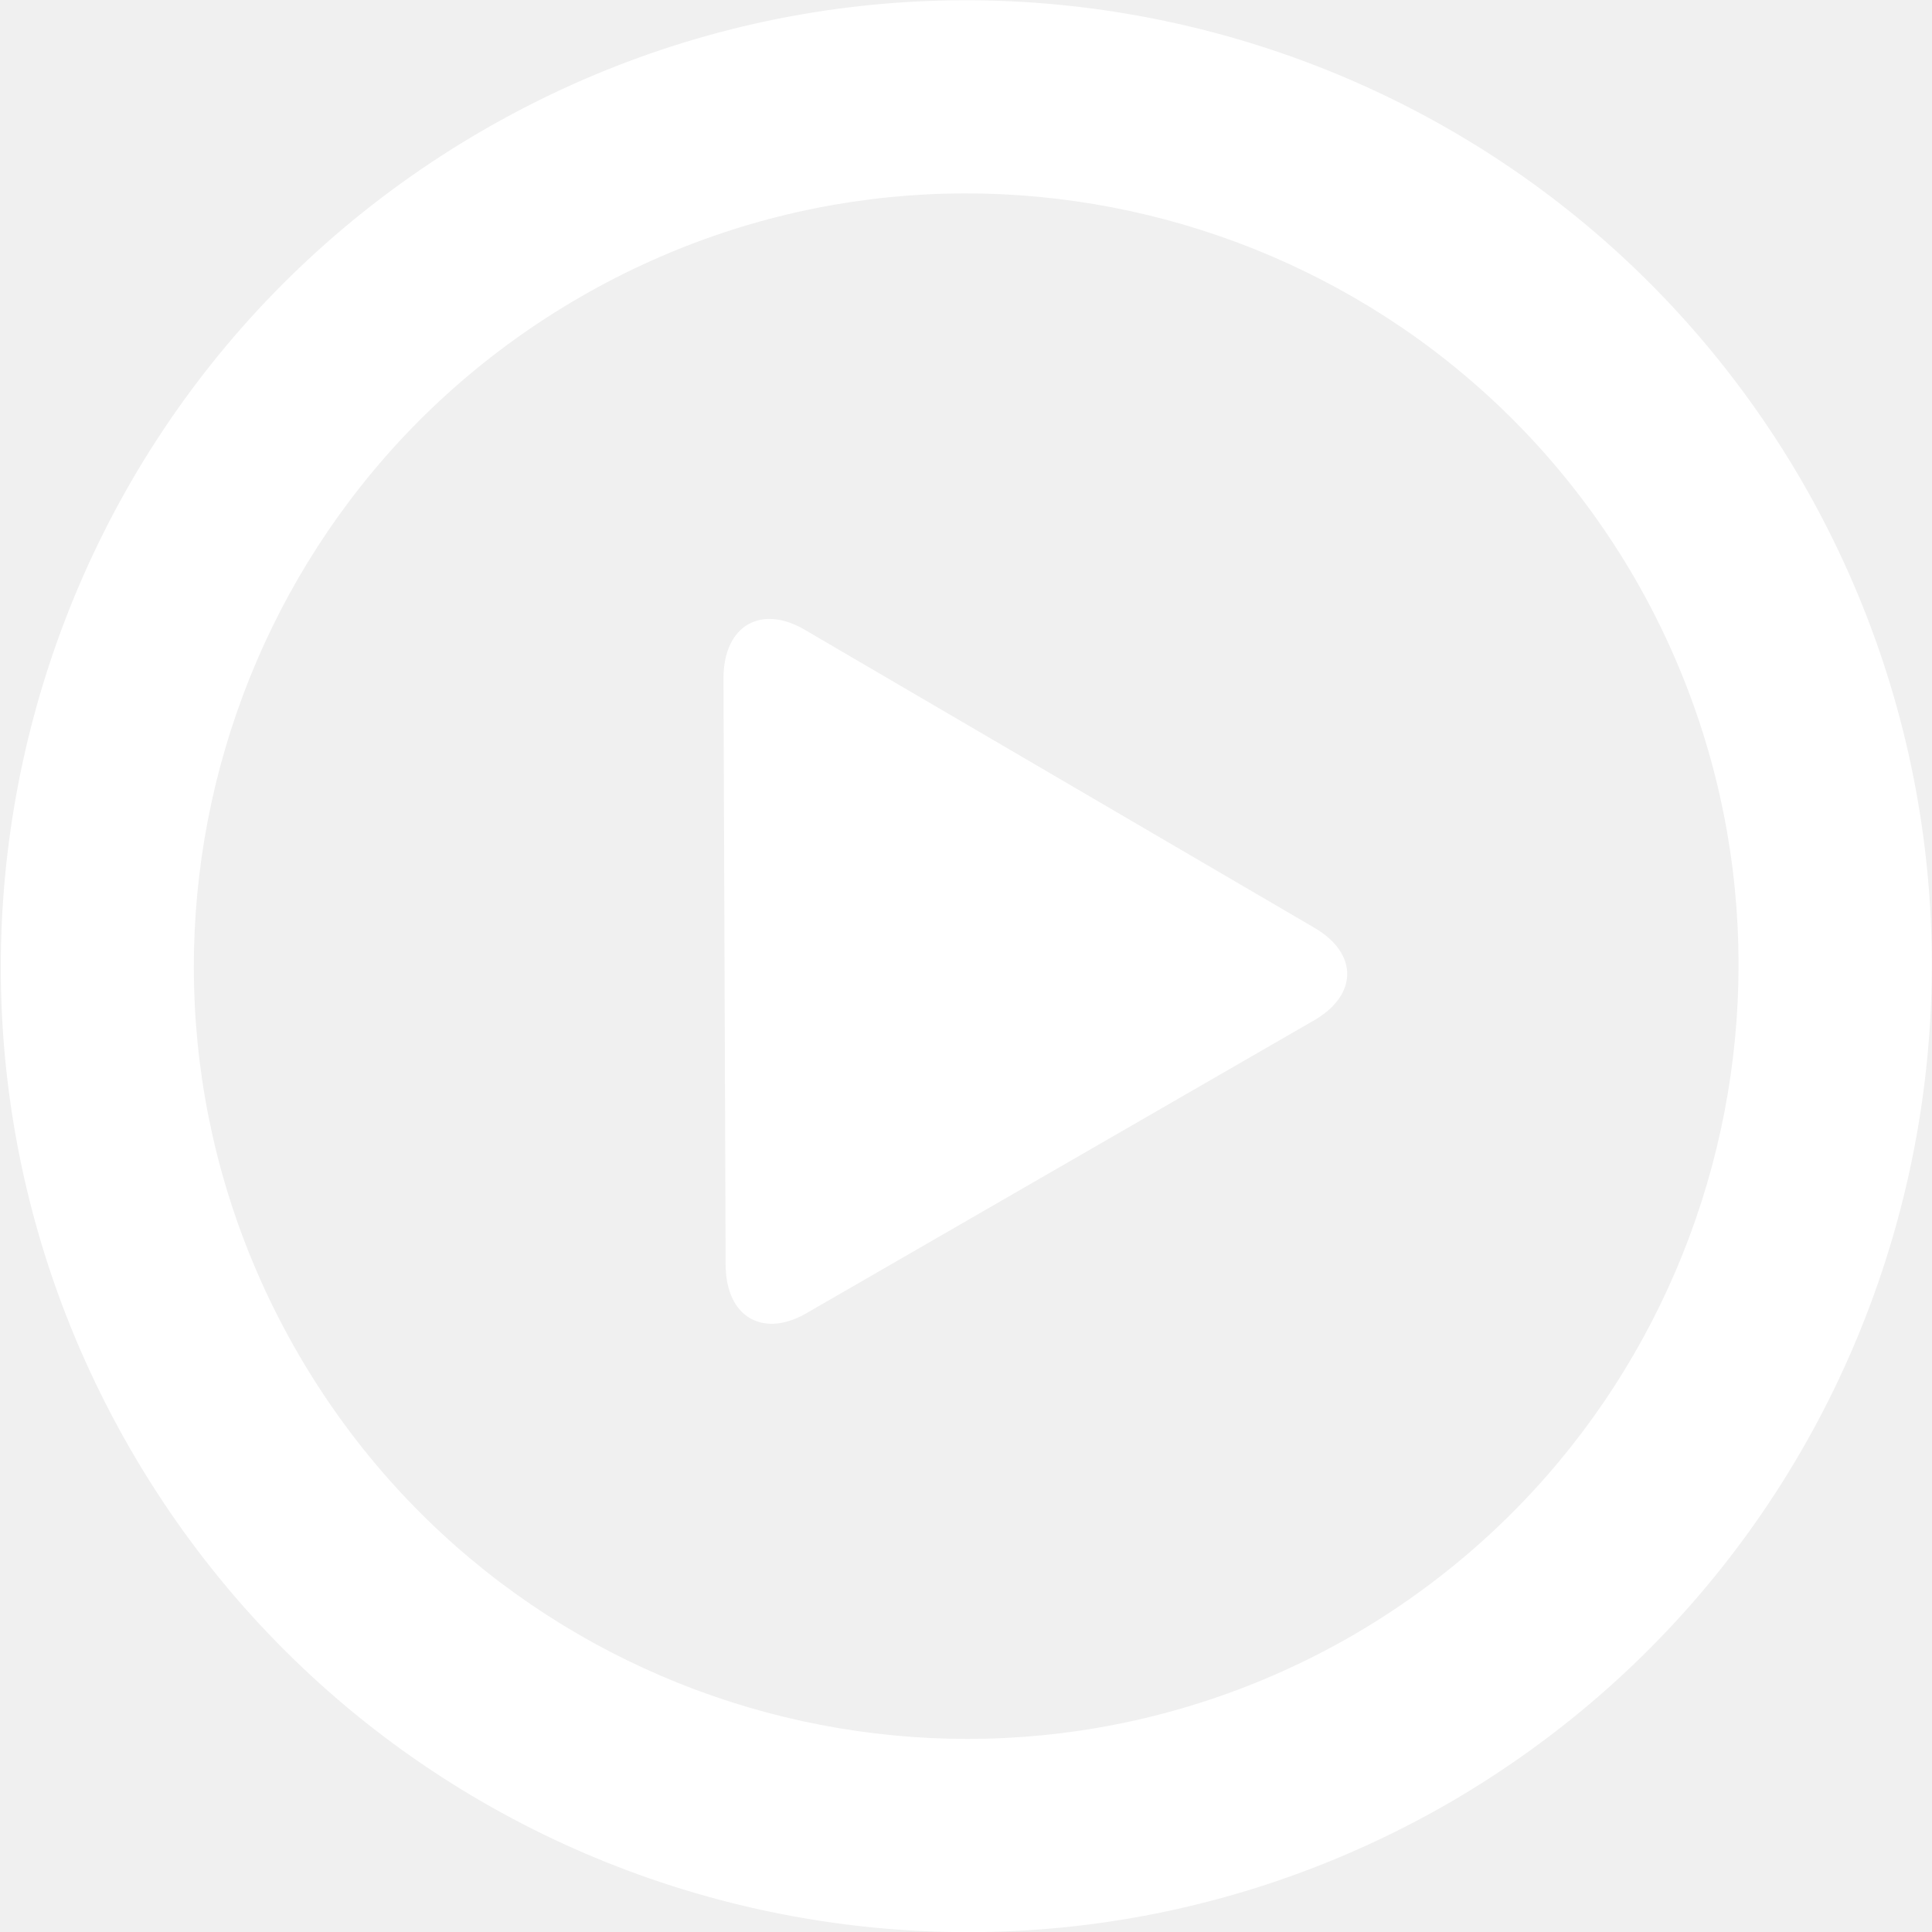
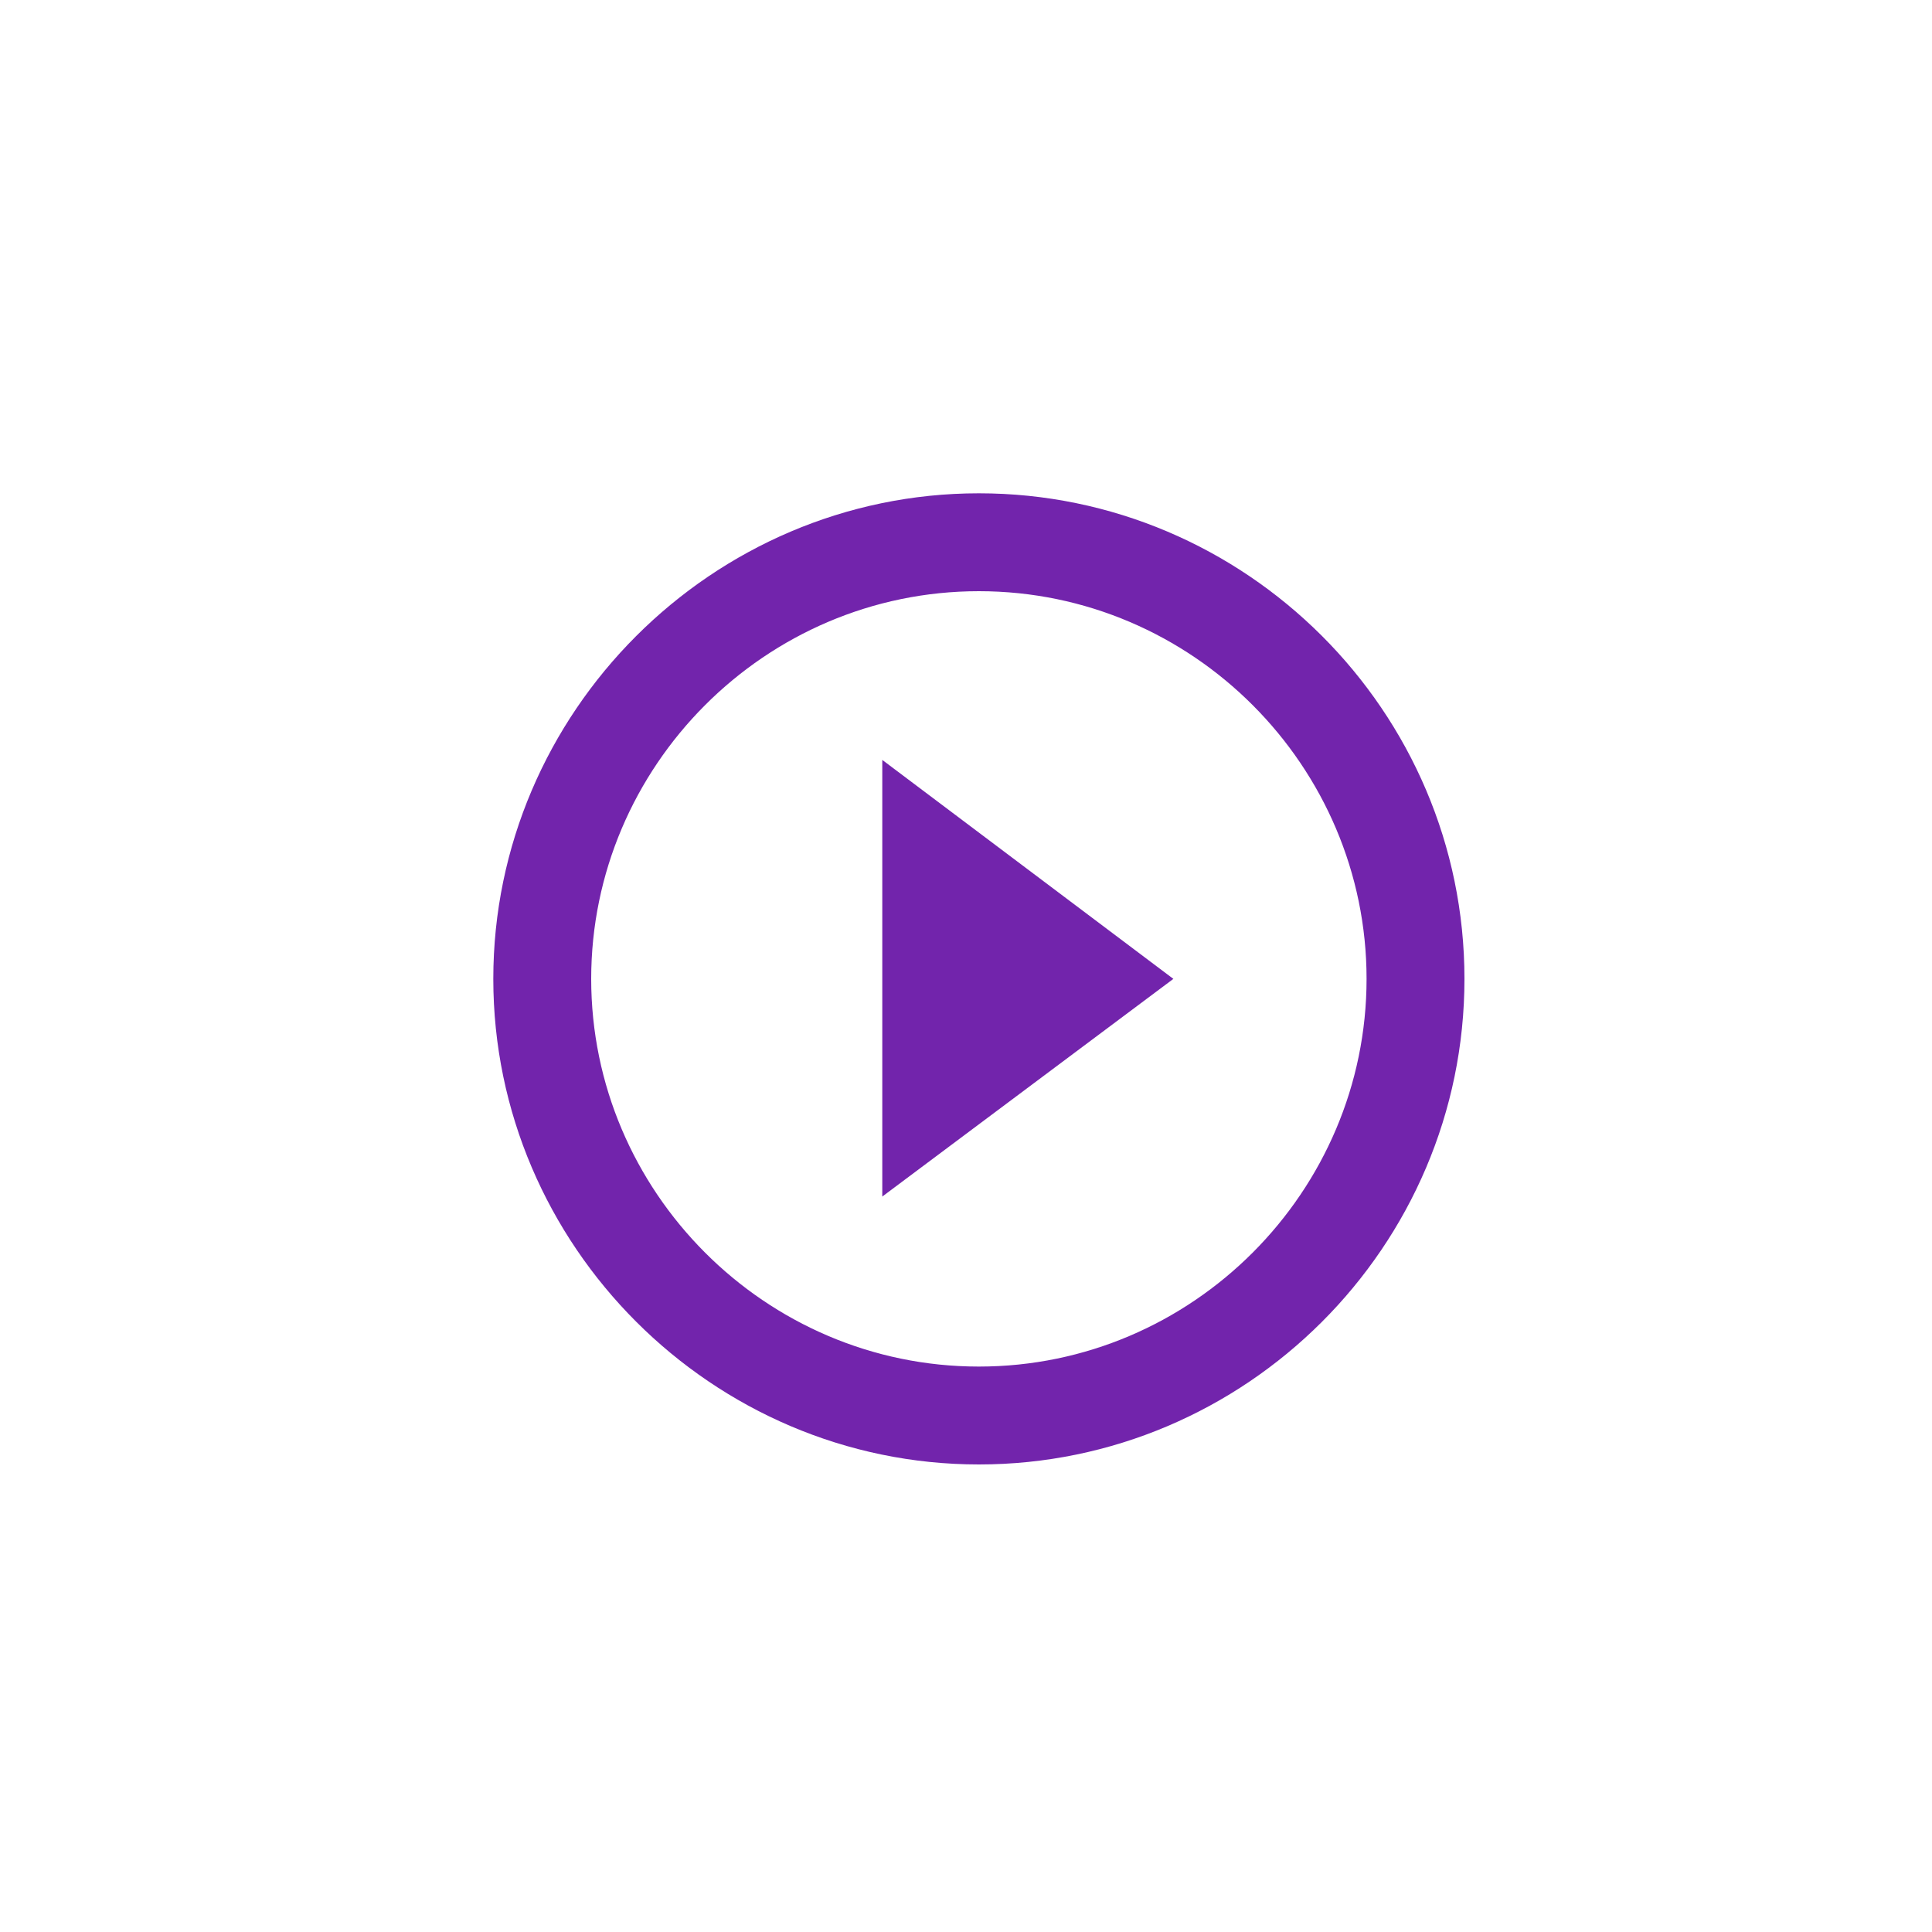
- <svg xmlns="http://www.w3.org/2000/svg" id="Layer_1" data-name="Layer 1" viewBox="0 0 90.02 90.02">
-   <defs>
-     <style>.cls-1{fill:#fff;}</style>
-   </defs>
-   <path class="cls-1" d="M84,22.5A45,45,0,1,0,67.5,84,45.11,45.11,0,0,0,84,22.5ZM63,76.2A36,36,0,1,1,76.2,27,36.1,36.1,0,0,1,63,76.2Zm-1.8-33L37.6,29.4c-2.1-1.3-3.9-.3-3.9,2.2l0.1,27.3c0,2.5,1.8,3.5,3.9,2.2L61.1,47.6C63.3,46.4,63.3,44.4,61.2,43.2Z" transform="translate(0.01 0.01)" />
+ <svg xmlns="http://www.w3.org/2000/svg" version="1.1" x="0px" y="0px" viewBox="0 0 150 150" style="enable-background:new 0 0 150 150;" xml:space="preserve">
+   <style type="text/css">
+ 	.st0{fill:#FFFFFF;}
+ 	.st1{fill:#7224AC;}
+ </style>
+   <g id="Layer_1">
+     <g>
+       <rect x="-2.7" y="-15" class="st0" width="169.3" height="176.7" />
+     </g>
+   </g>
+   <g id="Play_button_inside_a_circle">
+     <g>
+       <g id="play-circle-outline">
+         <path class="st1" d="M68.5,92.9L91.1,76L68.5,59V92.9z M76,38.3c-20.7,0-37.7,17-37.7,37.7s17,37.7,37.7,37.7     s37.7-16.9,37.7-37.7S96.7,38.3,76,38.3z M76,106.1c-16.6,0-30.1-13.6-30.1-30.1S59.4,45.9,76,45.9s30.1,13.6,30.1,30.1     S92.6,106.1,76,106.1z" />
+       </g>
+     </g>
+   </g>
</svg>
